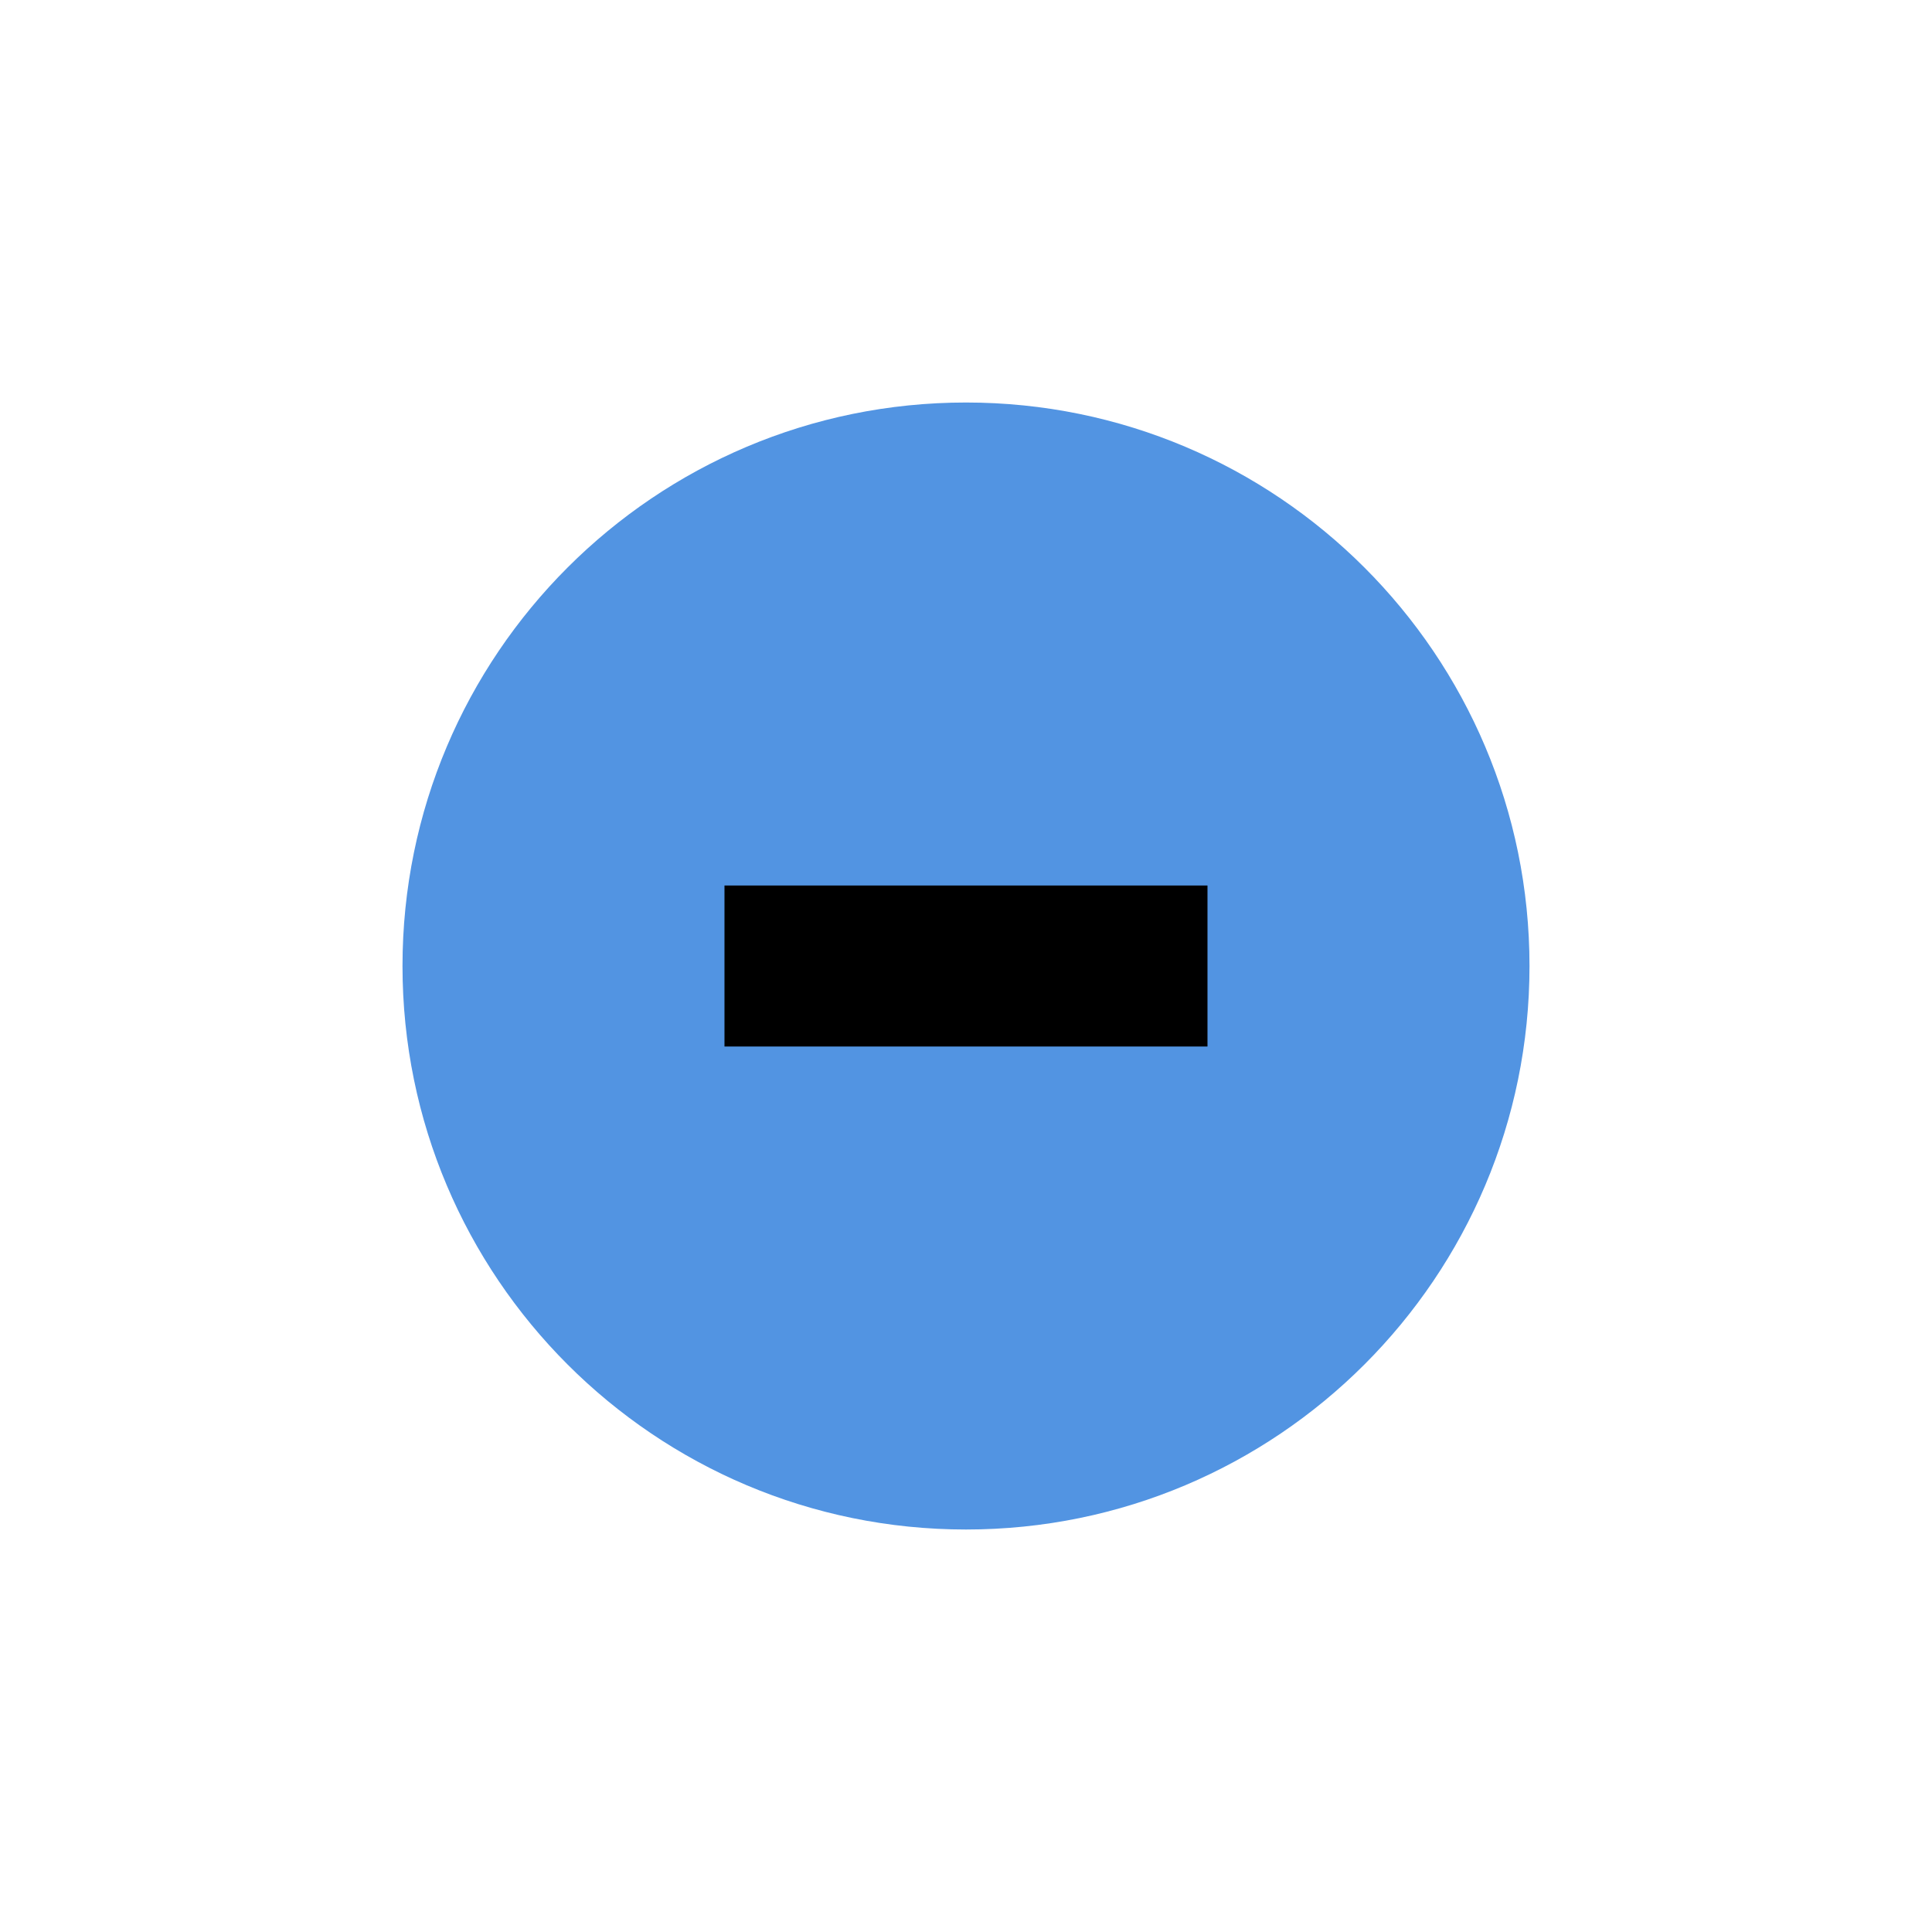
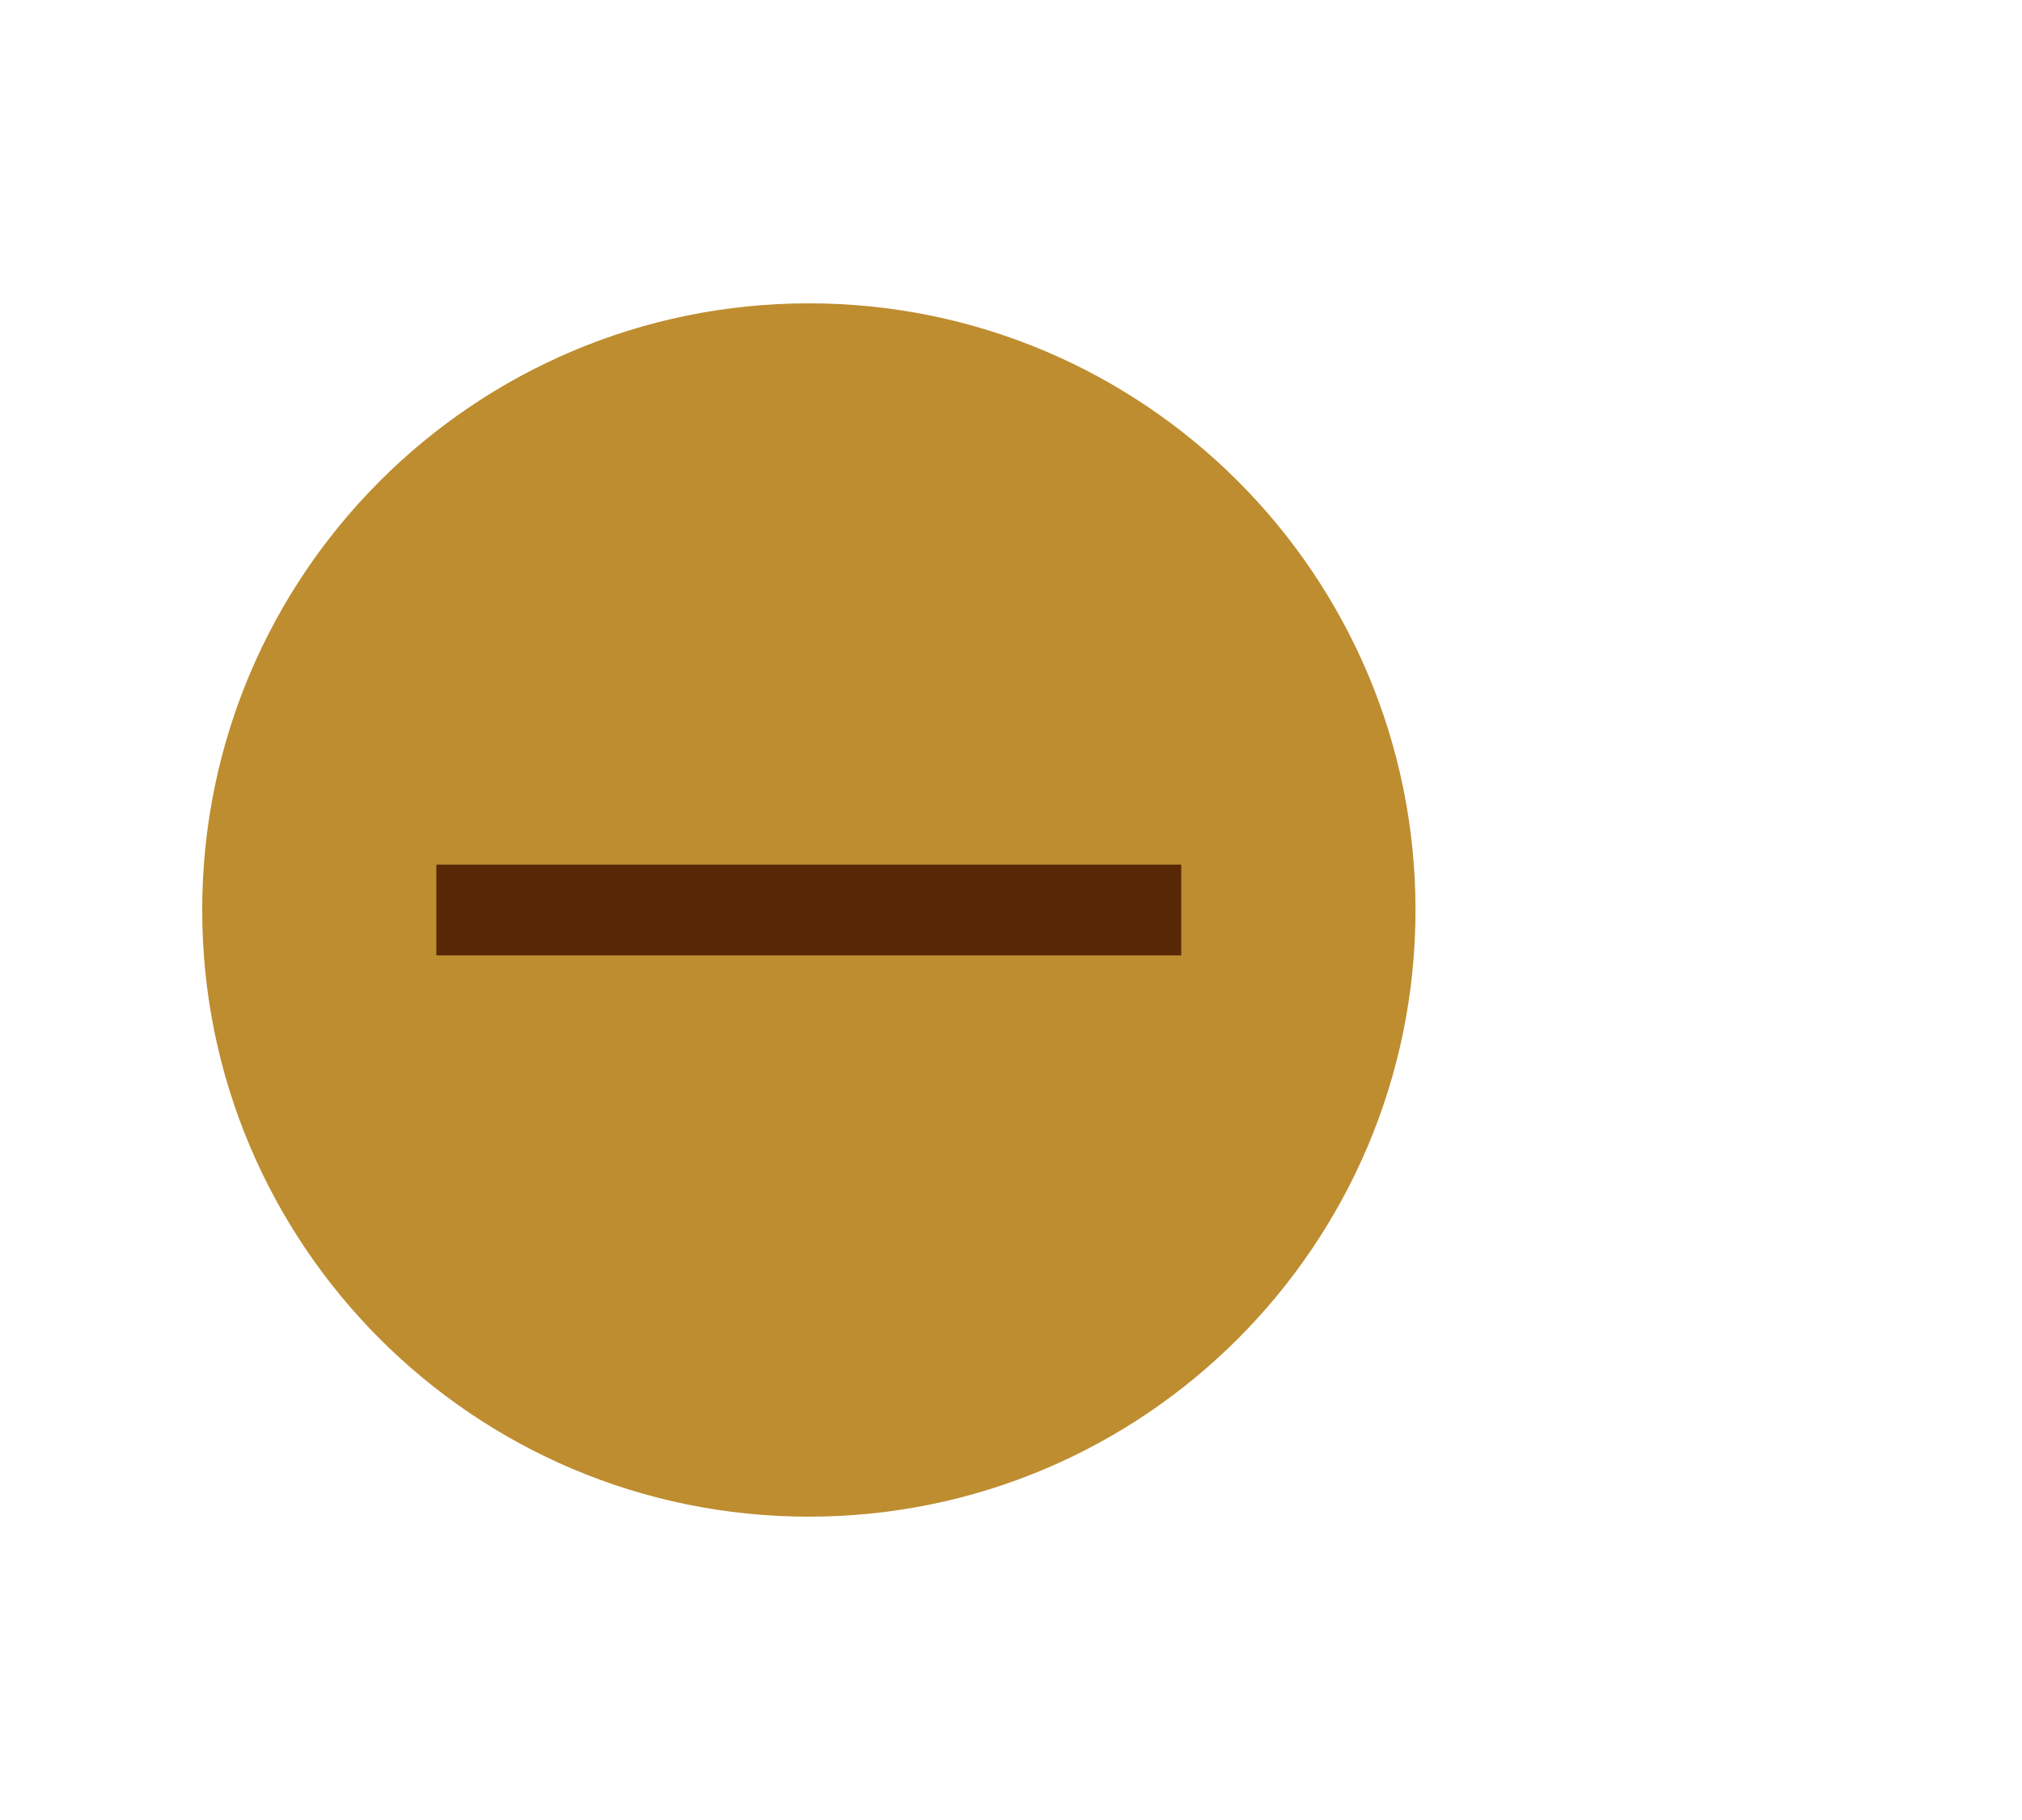
- <svg xmlns="http://www.w3.org/2000/svg" xmlns:ns1="http://www.openswatchbook.org/uri/2009/osb" xmlns:xlink="http://www.w3.org/1999/xlink" width="24" height="24" id="svg4306" version="1.1" style="enable-background:new">
-   <defs id="defs4308">
-     <linearGradient id="selected_fg_color" ns1:paint="solid">
-       <stop style="stop-color:#ffffffgitgitgit;stop-opacity:1;" offset="0" id="stop4172" />
-     </linearGradient>
-     <linearGradient id="selected_bg_color" ns1:paint="solid">
-       <stop style="stop-color:#5294e2;stop-opacity:1;" offset="0" id="stop4169" />
-     </linearGradient>
-     <linearGradient id="linearGradient3770">
-       <stop style="stop-color:#000000;stop-opacity:0.628;" offset="0" id="stop3772" />
-       <stop style="stop-color:#000000;stop-opacity:0.498;" offset="1" id="stop3774" />
-     </linearGradient>
-     <linearGradient id="linearGradient4882">
-       <stop style="stop-color:#ffffff;stop-opacity:1;" offset="0" id="stop4884" />
-       <stop style="stop-color:#ffffff;stop-opacity:0;" offset="1" id="stop4886" />
-     </linearGradient>
-     <linearGradient id="linearGradient3784-6">
-       <stop style="stop-color:#ffffff;stop-opacity:0.216;" offset="0" id="stop3786-4" />
-       <stop style="stop-color:#ffffff;stop-opacity:0;" offset="1" id="stop3788-6" />
-     </linearGradient>
-     <linearGradient id="linearGradient4892">
-       <stop id="stop4894" offset="0" style="stop-color:#2f3a42;stop-opacity:1;" />
-       <stop id="stop4896" offset="1" style="stop-color:#1d242a;stop-opacity:1;" />
-     </linearGradient>
-     <linearGradient id="linearGradient4882-4">
-       <stop id="stop4884-9" offset="0" style="stop-color:#728495;stop-opacity:1;" />
-       <stop id="stop4886-9" offset="1" style="stop-color:#617c95;stop-opacity:0;" />
-     </linearGradient>
-     <linearGradient xlink:href="#selected_bg_color" id="linearGradient4171" x1="1376" y1="248" x2="1376" y2="262" gradientUnits="userSpaceOnUse" />
-     <linearGradient xlink:href="#selected_fg_color" id="linearGradient4174" x1="89" y1="974" x2="89" y2="976" gradientUnits="userSpaceOnUse" />
-   </defs>
-   <g id="layer1" transform="translate(0,-1028.362)">
-     <g style="display:inline" id="titlebutton-min-active-dark" transform="translate(-379,1218)">
-       <g id="g4909-1-2-0" style="display:inline;opacity:1" transform="translate(-882,-432.6378)">
-         <g transform="translate(-161,0)" style="display:inline;opacity:1" id="g4490-3-6-1-4-1-6">
-           <g id="g4092-0-7-2-0-0-94-2" style="display:inline" transform="translate(58,0)">
-             <circle r="7" cy="255" cx="1376" style="fill:url(#linearGradient4171);fill-opacity:1;stroke:none;stroke-width:0;stroke-linecap:butt;stroke-linejoin:miter;stroke-miterlimit:4;stroke-dasharray:none;stroke-dashoffset:0;stroke-opacity:1" id="path4068-7-3-0-3-6-8-3" />
-           </g>
-         </g>
-         <g style="display:inline;opacity:1;fill:#c0e3ff;fill-opacity:1" id="g4834-9-3-8-5" transform="translate(1265,247)">
-           <g transform="translate(-81.0002,-967)" style="display:inline;fill:#c0e3ff;fill-opacity:1" id="layer9-3-9-1-0-4" />
-           <g transform="translate(-81.0002,-967)" id="layer10-4-0-5-8-5" style="fill:#c0e3ff;fill-opacity:1" />
-           <g transform="translate(-81.0002,-967)" id="layer11-2-5-2-6-8" style="fill:#c0e3ff;fill-opacity:1" />
-           <g transform="translate(-81.0002,-967)" id="layer13-5-7-4-2-5" style="fill:#c0e3ff;fill-opacity:1" />
-           <g transform="translate(-81.0002,-967)" id="layer14-6-2-3-2-9" style="fill:#c0e3ff;fill-opacity:1" />
-           <g transform="translate(-81.0002,-967)" style="display:inline;fill:#c0e3ff;fill-opacity:1" id="layer15-52-0-6-6-6" />
-           <g transform="translate(-81.0002,-967)" style="display:inline;fill:#c0e3ff;fill-opacity:1" id="g71291-3-4-6-0-6" />
-           <g transform="translate(-81.0002,-967)" style="display:inline;fill:#c0e3ff;fill-opacity:1" id="g4953-8-6-8-7-4" />
-           <g transform="translate(-81.0002,-967)" style="display:inline;fill:#c0e3ff;fill-opacity:1" id="layer12-45-3-7-96-7">
-             <path style="color:#000000;font-style:normal;font-variant:normal;font-weight:normal;font-stretch:normal;font-size:medium;line-height:normal;font-family:Sans;-inkscape-font-specification:Sans;text-indent:0;text-align:start;text-decoration:none;text-decoration-line:none;letter-spacing:normal;word-spacing:normal;text-transform:none;direction:ltr;block-progression:tb;writing-mode:lr-tb;baseline-shift:baseline;text-anchor:start;display:inline;overflow:visible;visibility:visible;fill:url(#linearGradient4174);fill-opacity:1;stroke:none;stroke-width:2;marker:none;enable-background:accumulate" id="rect9057-3-5-1-1" d="m 86,974 0,2 6,0 0,-2 z" />
-           </g>
-         </g>
-       </g>
-       <rect style="display:inline;opacity:1;fill:none;fill-opacity:1;stroke:none;stroke-width:1;stroke-linecap:butt;stroke-linejoin:miter;stroke-miterlimit:4;stroke-dasharray:none;stroke-dashoffset:0;stroke-opacity:0" id="rect17883-79-9-2-2" width="16" height="16" x="383" y="-185.638" />
-     </g>
-   </g>
+ <svg xmlns="http://www.w3.org/2000/svg" width="20px" height="18px" viewBox="0 0 20 18">
+   <path fill="#BE8D30" d="M8,14.75c-3.17,0-5.75-2.579-5.75-5.75S4.83,3.25,8,3.25c3.171,0,5.751,2.58,5.751,5.75S11.171,14.75,8,14.75z" />
+   <path fill="#BE8D30" d="M8,3.5c3.033,0,5.501,2.467,5.501,5.5S11.033,14.5,8,14.5c-3.033,0-5.5-2.467-5.5-5.5S4.967,3.5,8,3.5M8,3C4.687,3,2,5.686,2,9c0,3.313,2.687,6,6,6s6.001-2.688,6.001-6C14.001,5.686,11.313,3,8,3L8,3z" />
+   <rect x="4.316" y="8.551" fill="#582806" width="7.368" height="0.898" />
</svg>
